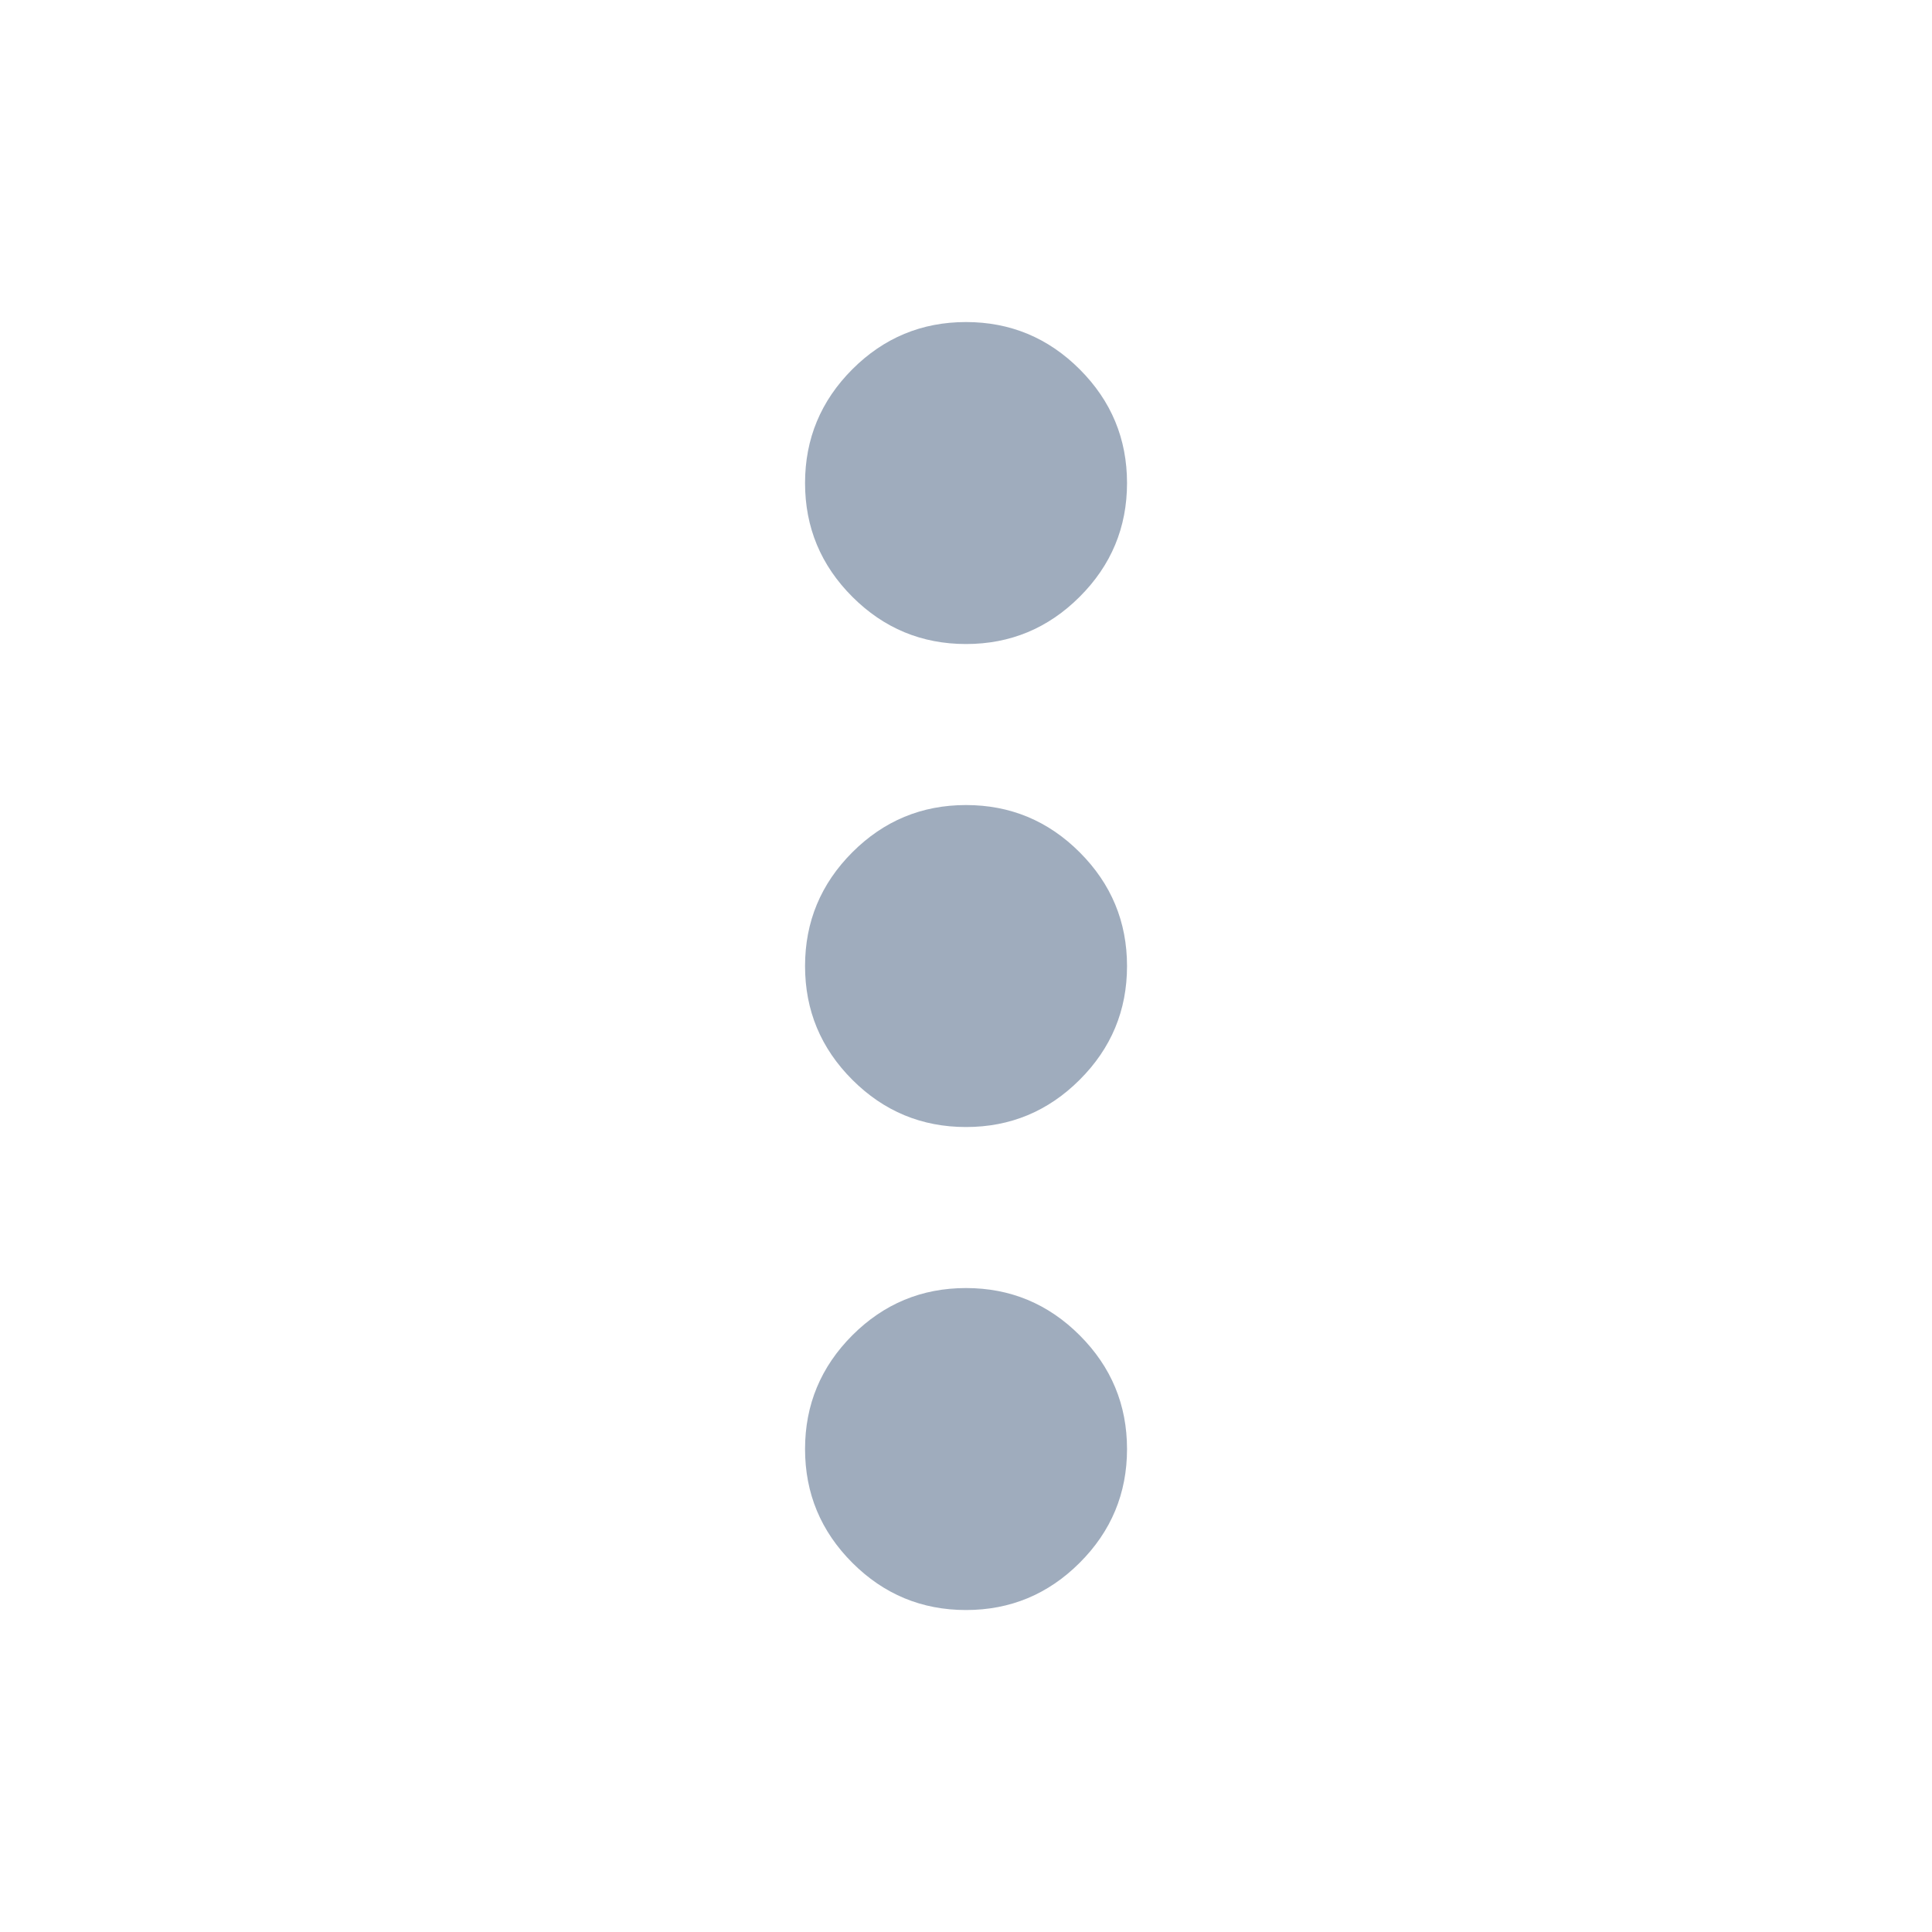
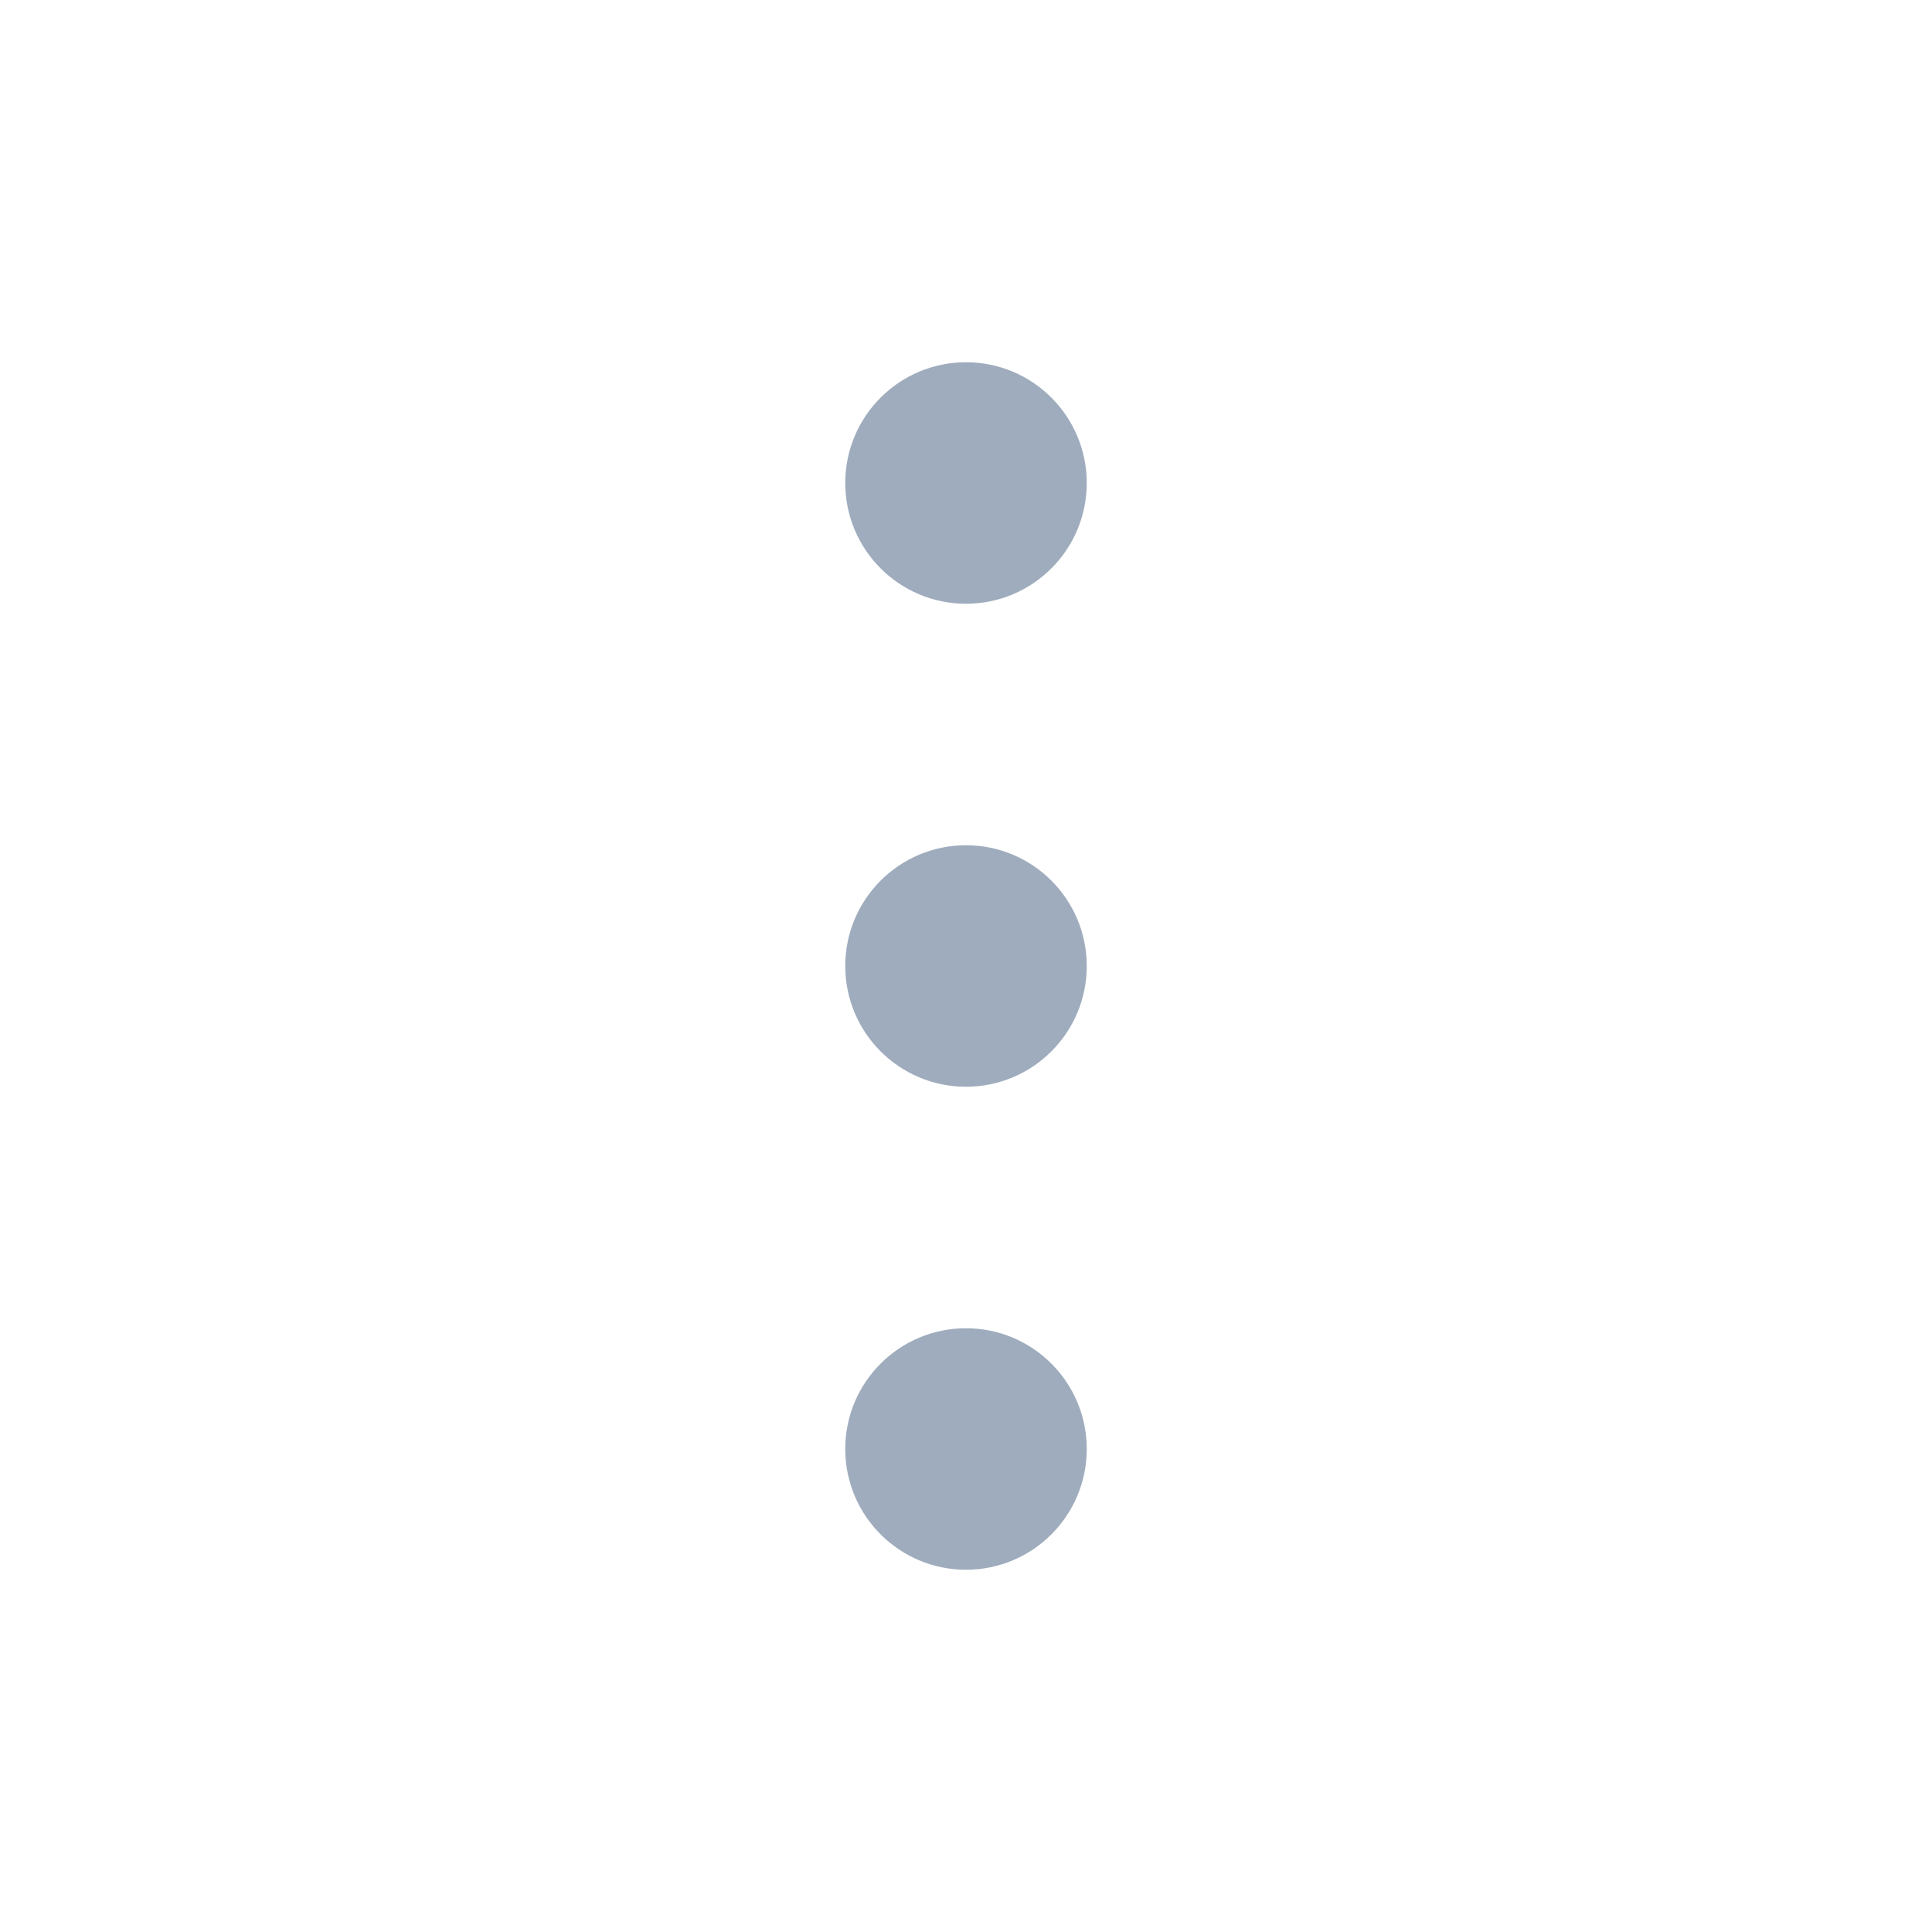
- <svg xmlns="http://www.w3.org/2000/svg" width="26" height="26" viewBox="0 0 26 26" fill="none">
-   <path d="M13 21.667C12.404 21.667 11.894 21.455 11.47 21.031C11.046 20.607 10.834 20.096 10.834 19.501C10.834 18.905 11.046 18.395 11.47 17.97C11.894 17.546 12.404 17.334 13 17.334C13.596 17.334 14.106 17.546 14.53 17.97C14.955 18.395 15.167 18.905 15.167 19.501C15.167 20.096 14.955 20.607 14.53 21.031C14.106 21.455 13.596 21.667 13 21.667ZM13 15.167C12.404 15.167 11.894 14.955 11.47 14.531C11.046 14.107 10.834 13.597 10.834 13.001C10.834 12.405 11.046 11.895 11.47 11.47C11.894 11.046 12.404 10.834 13 10.834C13.596 10.834 14.106 11.046 14.53 11.47C14.955 11.895 15.167 12.405 15.167 13.001C15.167 13.597 14.955 14.107 14.53 14.531C14.106 14.955 13.596 15.167 13 15.167ZM13 8.667C12.404 8.667 11.894 8.455 11.47 8.031C11.046 7.607 10.834 7.096 10.834 6.501C10.834 5.905 11.046 5.395 11.47 4.97C11.894 4.546 12.404 4.334 13 4.334C13.596 4.334 14.106 4.546 14.53 4.97C14.955 5.395 15.167 5.905 15.167 6.501C15.167 7.096 14.955 7.607 14.53 8.031C14.106 8.455 13.596 8.667 13 8.667Z" fill="#9FACBD" />
+ <svg xmlns="http://www.w3.org/2000/svg" width="32" height="32" viewBox="0 0 32 32" fill="none">
+   <circle cx="16" cy="8" r="2" fill="#9FACBD" />
+   <circle cx="16" cy="16" r="2" fill="#9FACBD" />
+   <circle cx="16" cy="24" r="2" fill="#9FACBD" />
</svg>
